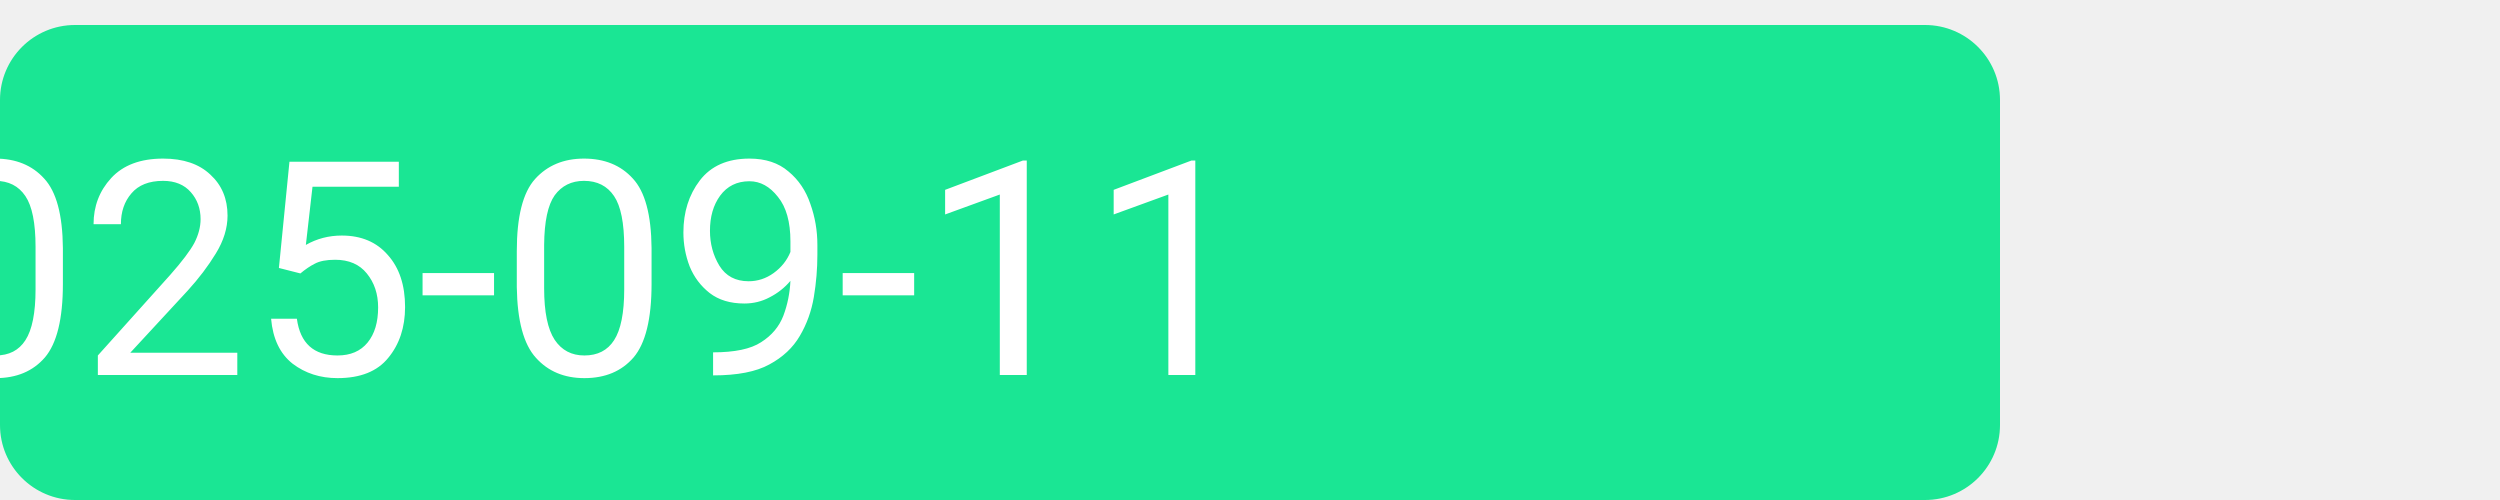
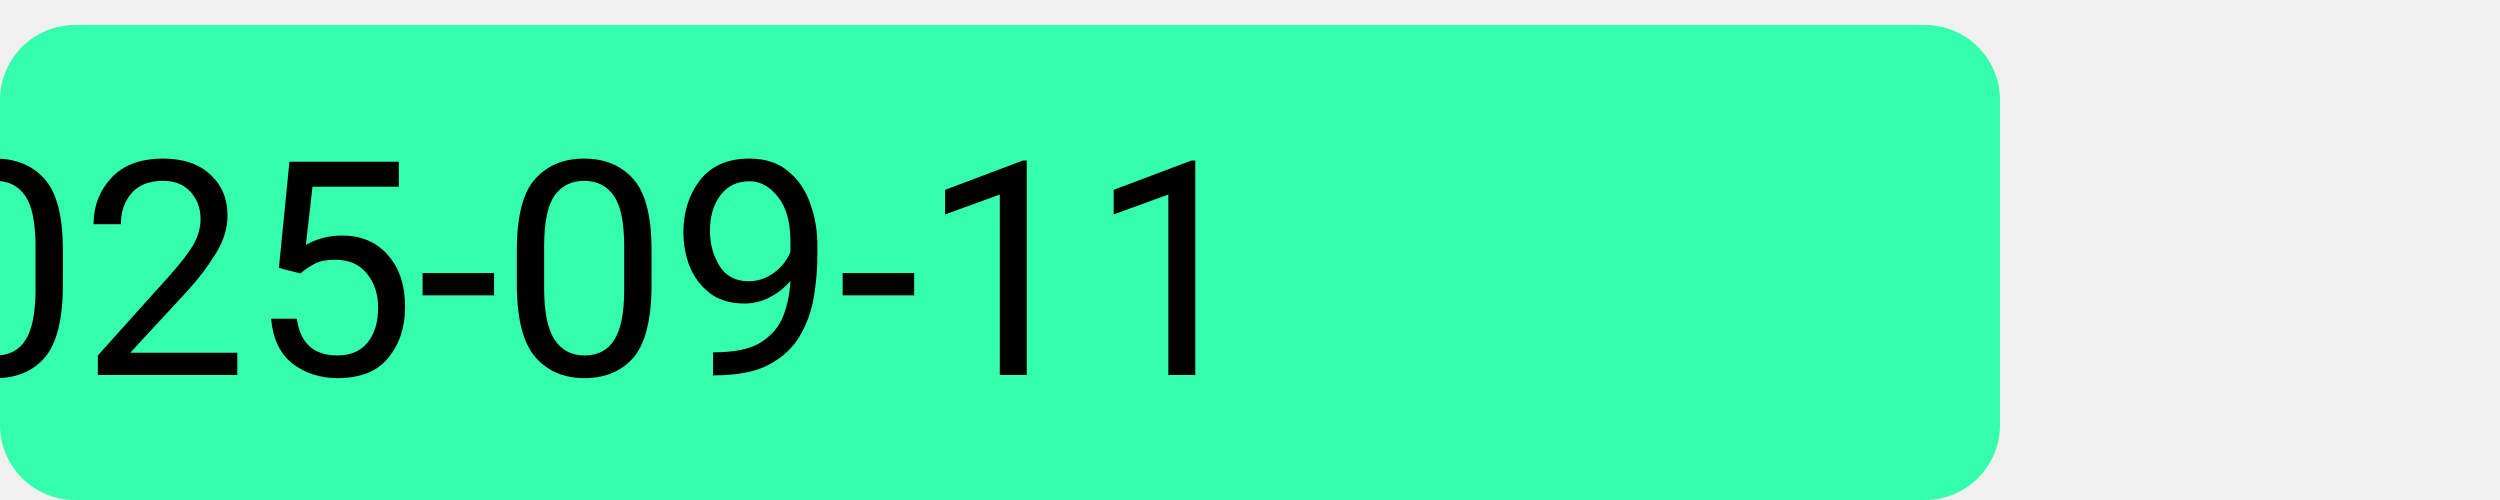
<svg xmlns="http://www.w3.org/2000/svg" viewBox="0 0 100 20" aria-hidden="true">
  <g transform="translate(0,1)">
-     <rect x="0" y="0" width="80" height="19" rx="3" ry="3" fill="hsla(156, 80%, 50%, 1.00)" />
-     <text x="20" y="14" text-anchor="middle" font-family="Roboto,sans-serif" font-size="12" fill="#fff">2025-09-11</text>
+     <rect x="0" y="0" width="80" height="19" rx="3" ry="3" fill="hsla(156, 100%, 60%, 1.00)" />
+     <text x="20" y="14" text-anchor="middle" font-family="Roboto,sans-serif" font-size="12" fill="#000">2025-09-11</text>
  </g>
</svg>
